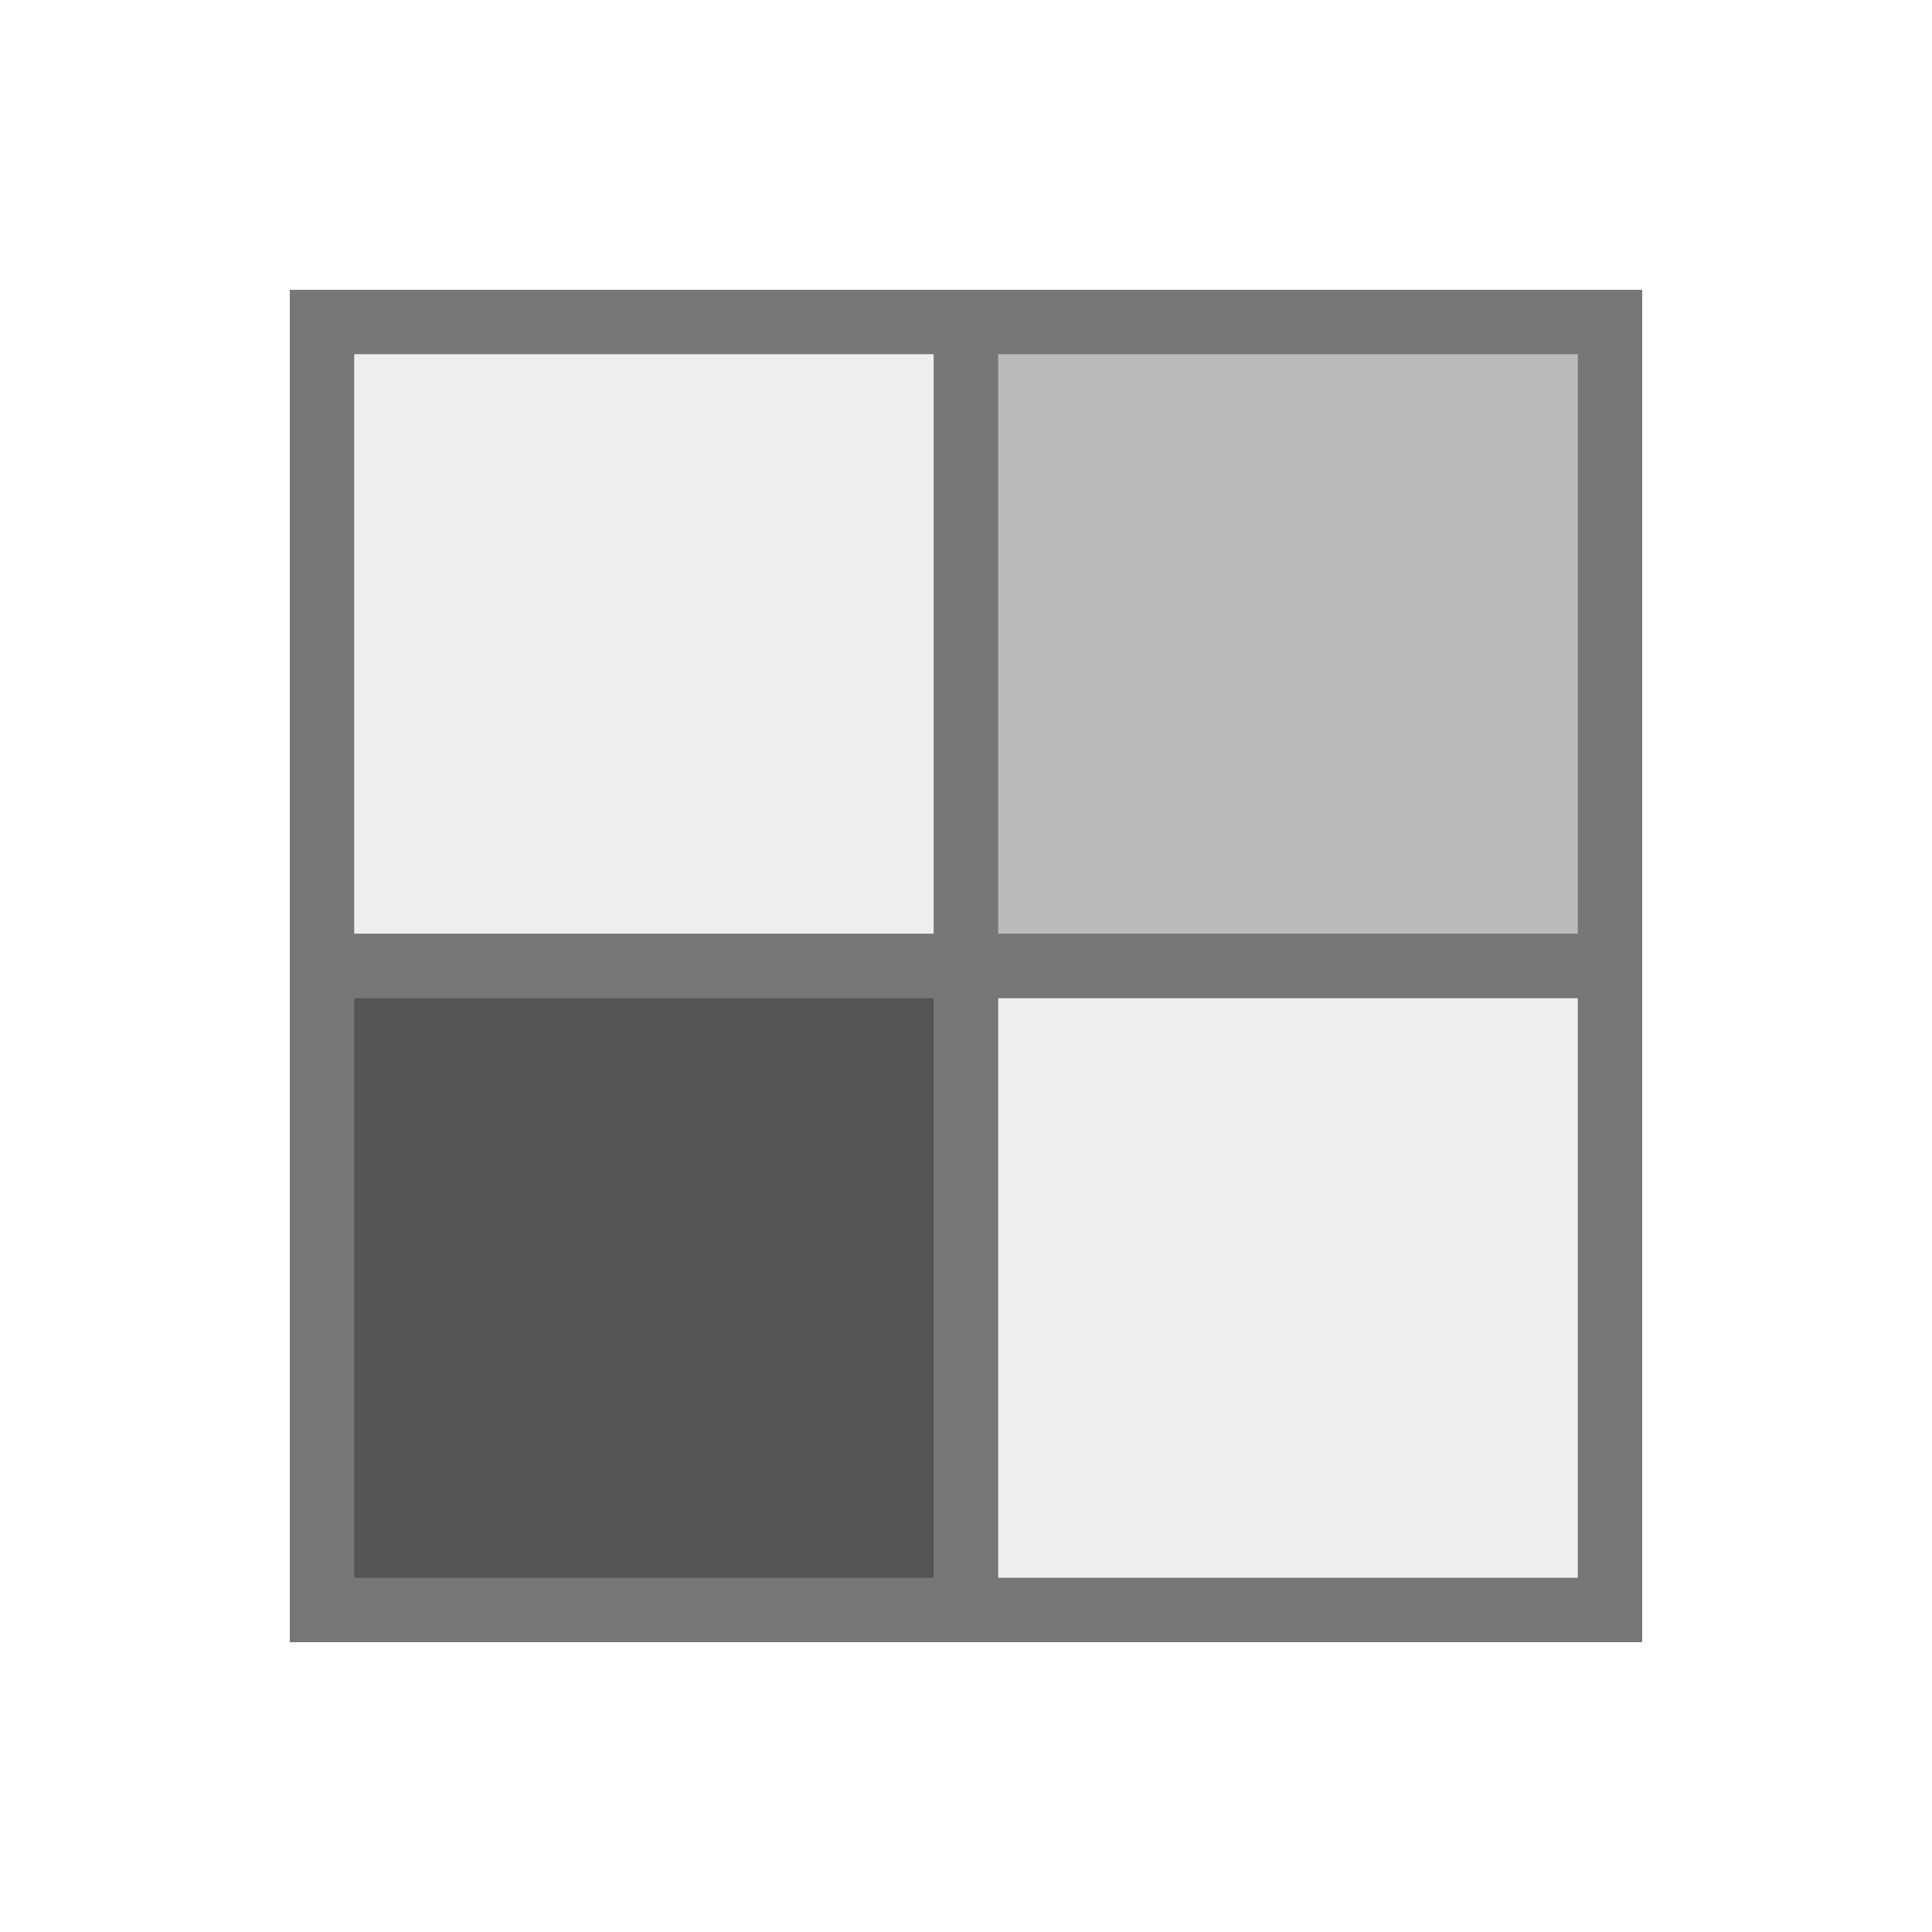
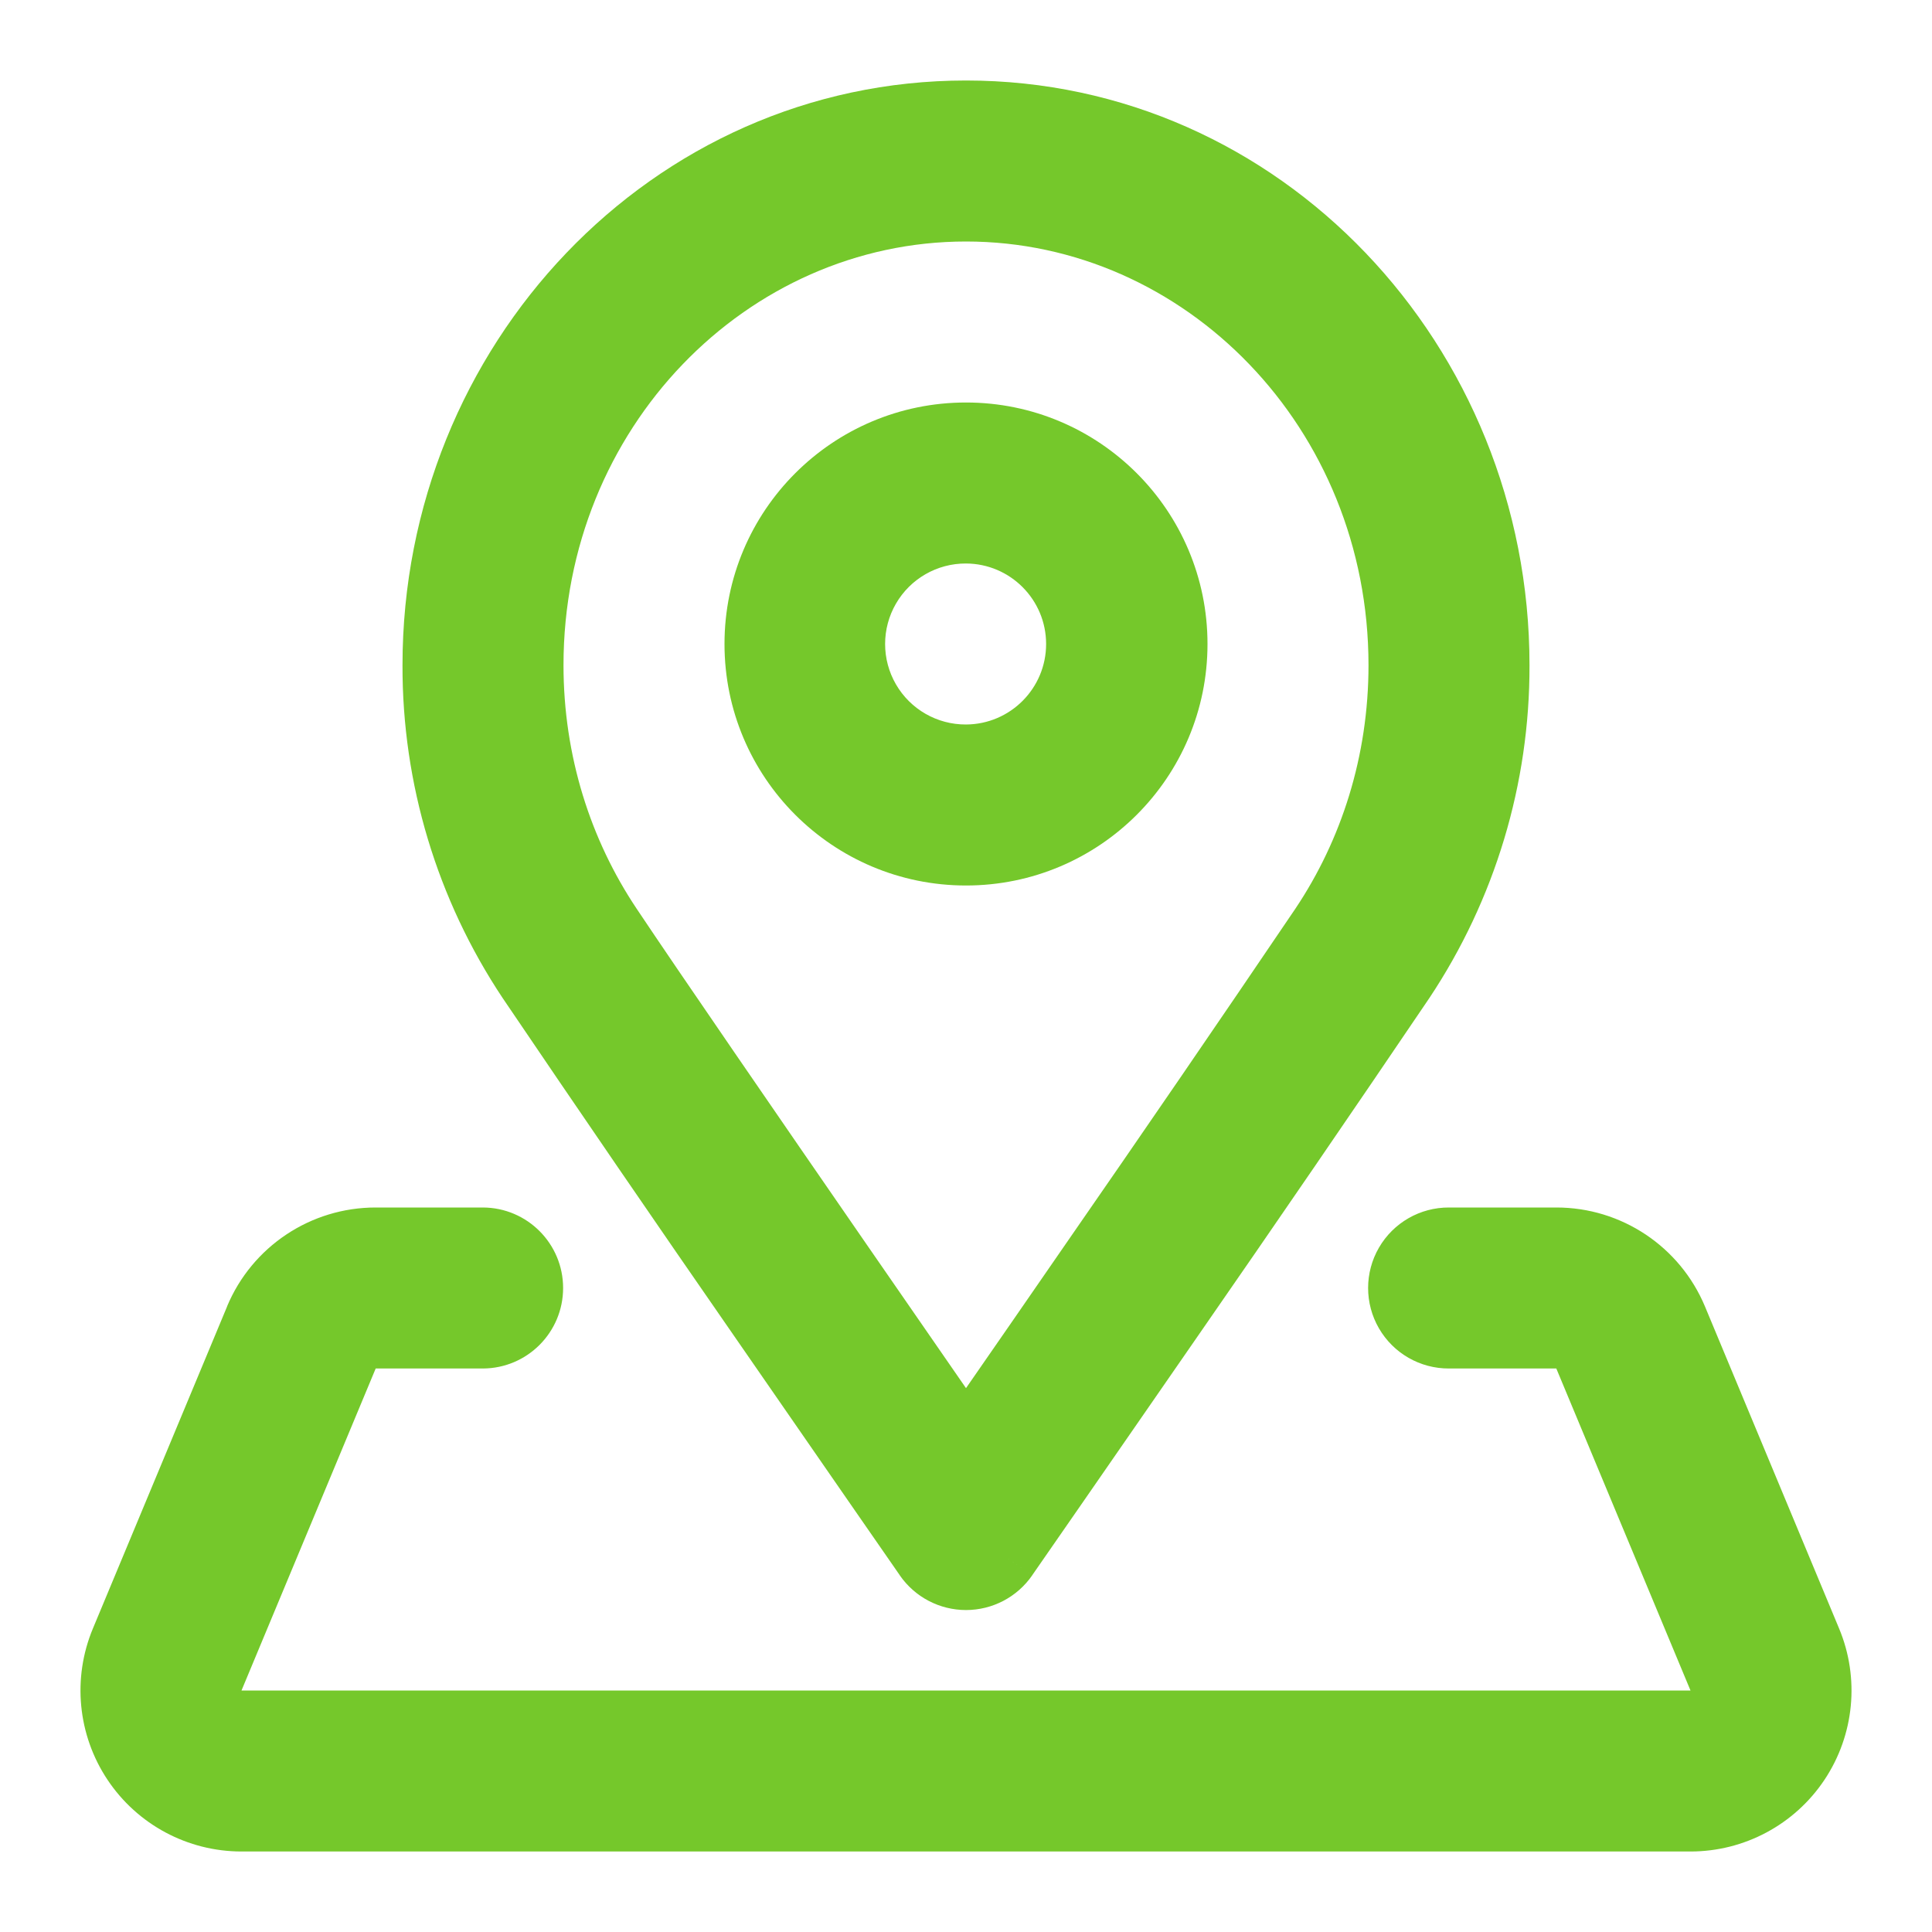
- <svg xmlns="http://www.w3.org/2000/svg" width="24" height="24" viewBox="0 0 24 24">
-   <rect x="4" y="4" width="8" height="8" fill="#eee" stroke="#777" stroke-width="0.8" />
-   <rect x="12" y="4" width="8" height="8" fill="#bbb" stroke="#777" stroke-width="0.8" />
-   <rect x="4" y="12" width="8" height="8" fill="#555" stroke="#777" stroke-width="0.8" />
-   <rect x="12" y="12" width="8" height="8" fill="#eee" stroke="#777" stroke-width="0.8" />
+ <svg xmlns="http://www.w3.org/2000/svg" width="16" height="16" viewBox="0 0 1024 1024">
+   <path d="M120.32 692.48A85.333 85.333 0 0 1 199.168 640H256a42.667 42.667 0 0 1 0 85.333H199.125L128 896h768l-71.125-170.667H768a42.667 42.667 0 1 1 0-85.333h56.875a85.333 85.333 0 0 1 78.805 52.48l71.083 170.667A85.333 85.333 0 0 1 896 981.333H128a85.333 85.333 0 0 1-78.763-118.187l71.125-170.667z" fill="#75C82B" />
+   <path d="M512 128C395.904 128 298.667 226.816 298.667 352.555c0 48.213 14.379 92.587 38.699 128.981 22.912 34.304 75.221 110.336 122.027 178.133L512 735.744c14.891-21.461 33.28-48.043 52.608-76.075a19493.333 19493.333 0 0 0 122.027-178.133c24.32-36.352 38.699-80.768 38.699-128.981C725.333 226.816 628.096 128 512 128z m0 682.667l-35.072 24.32v-0.043l-26.325-37.973-61.44-88.789a19507.029 19507.029 0 0 1-122.752-179.2A316.8 316.8 0 0 1 213.333 352.555C213.333 183.168 345.344 42.667 512 42.667s298.667 140.501 298.667 309.888a316.8 316.8 0 0 1-53.077 176.427 19488 19488 0 0 1-122.752 179.2l-61.44 88.789-26.325 37.973v0.043L512 810.667z m0 0l35.072 24.32a42.667 42.667 0 0 1-70.144 0L512 810.667z" fill="#75C82B" />
+   <path d="M512 298.667a42.667 42.667 0 1 0 0 85.333 42.667 42.667 0 0 0 0-85.333zM384 341.333a128 128 0 1 1 256 0 128 128 0 0 1-256 0z" fill="#75C82B" />
</svg>
